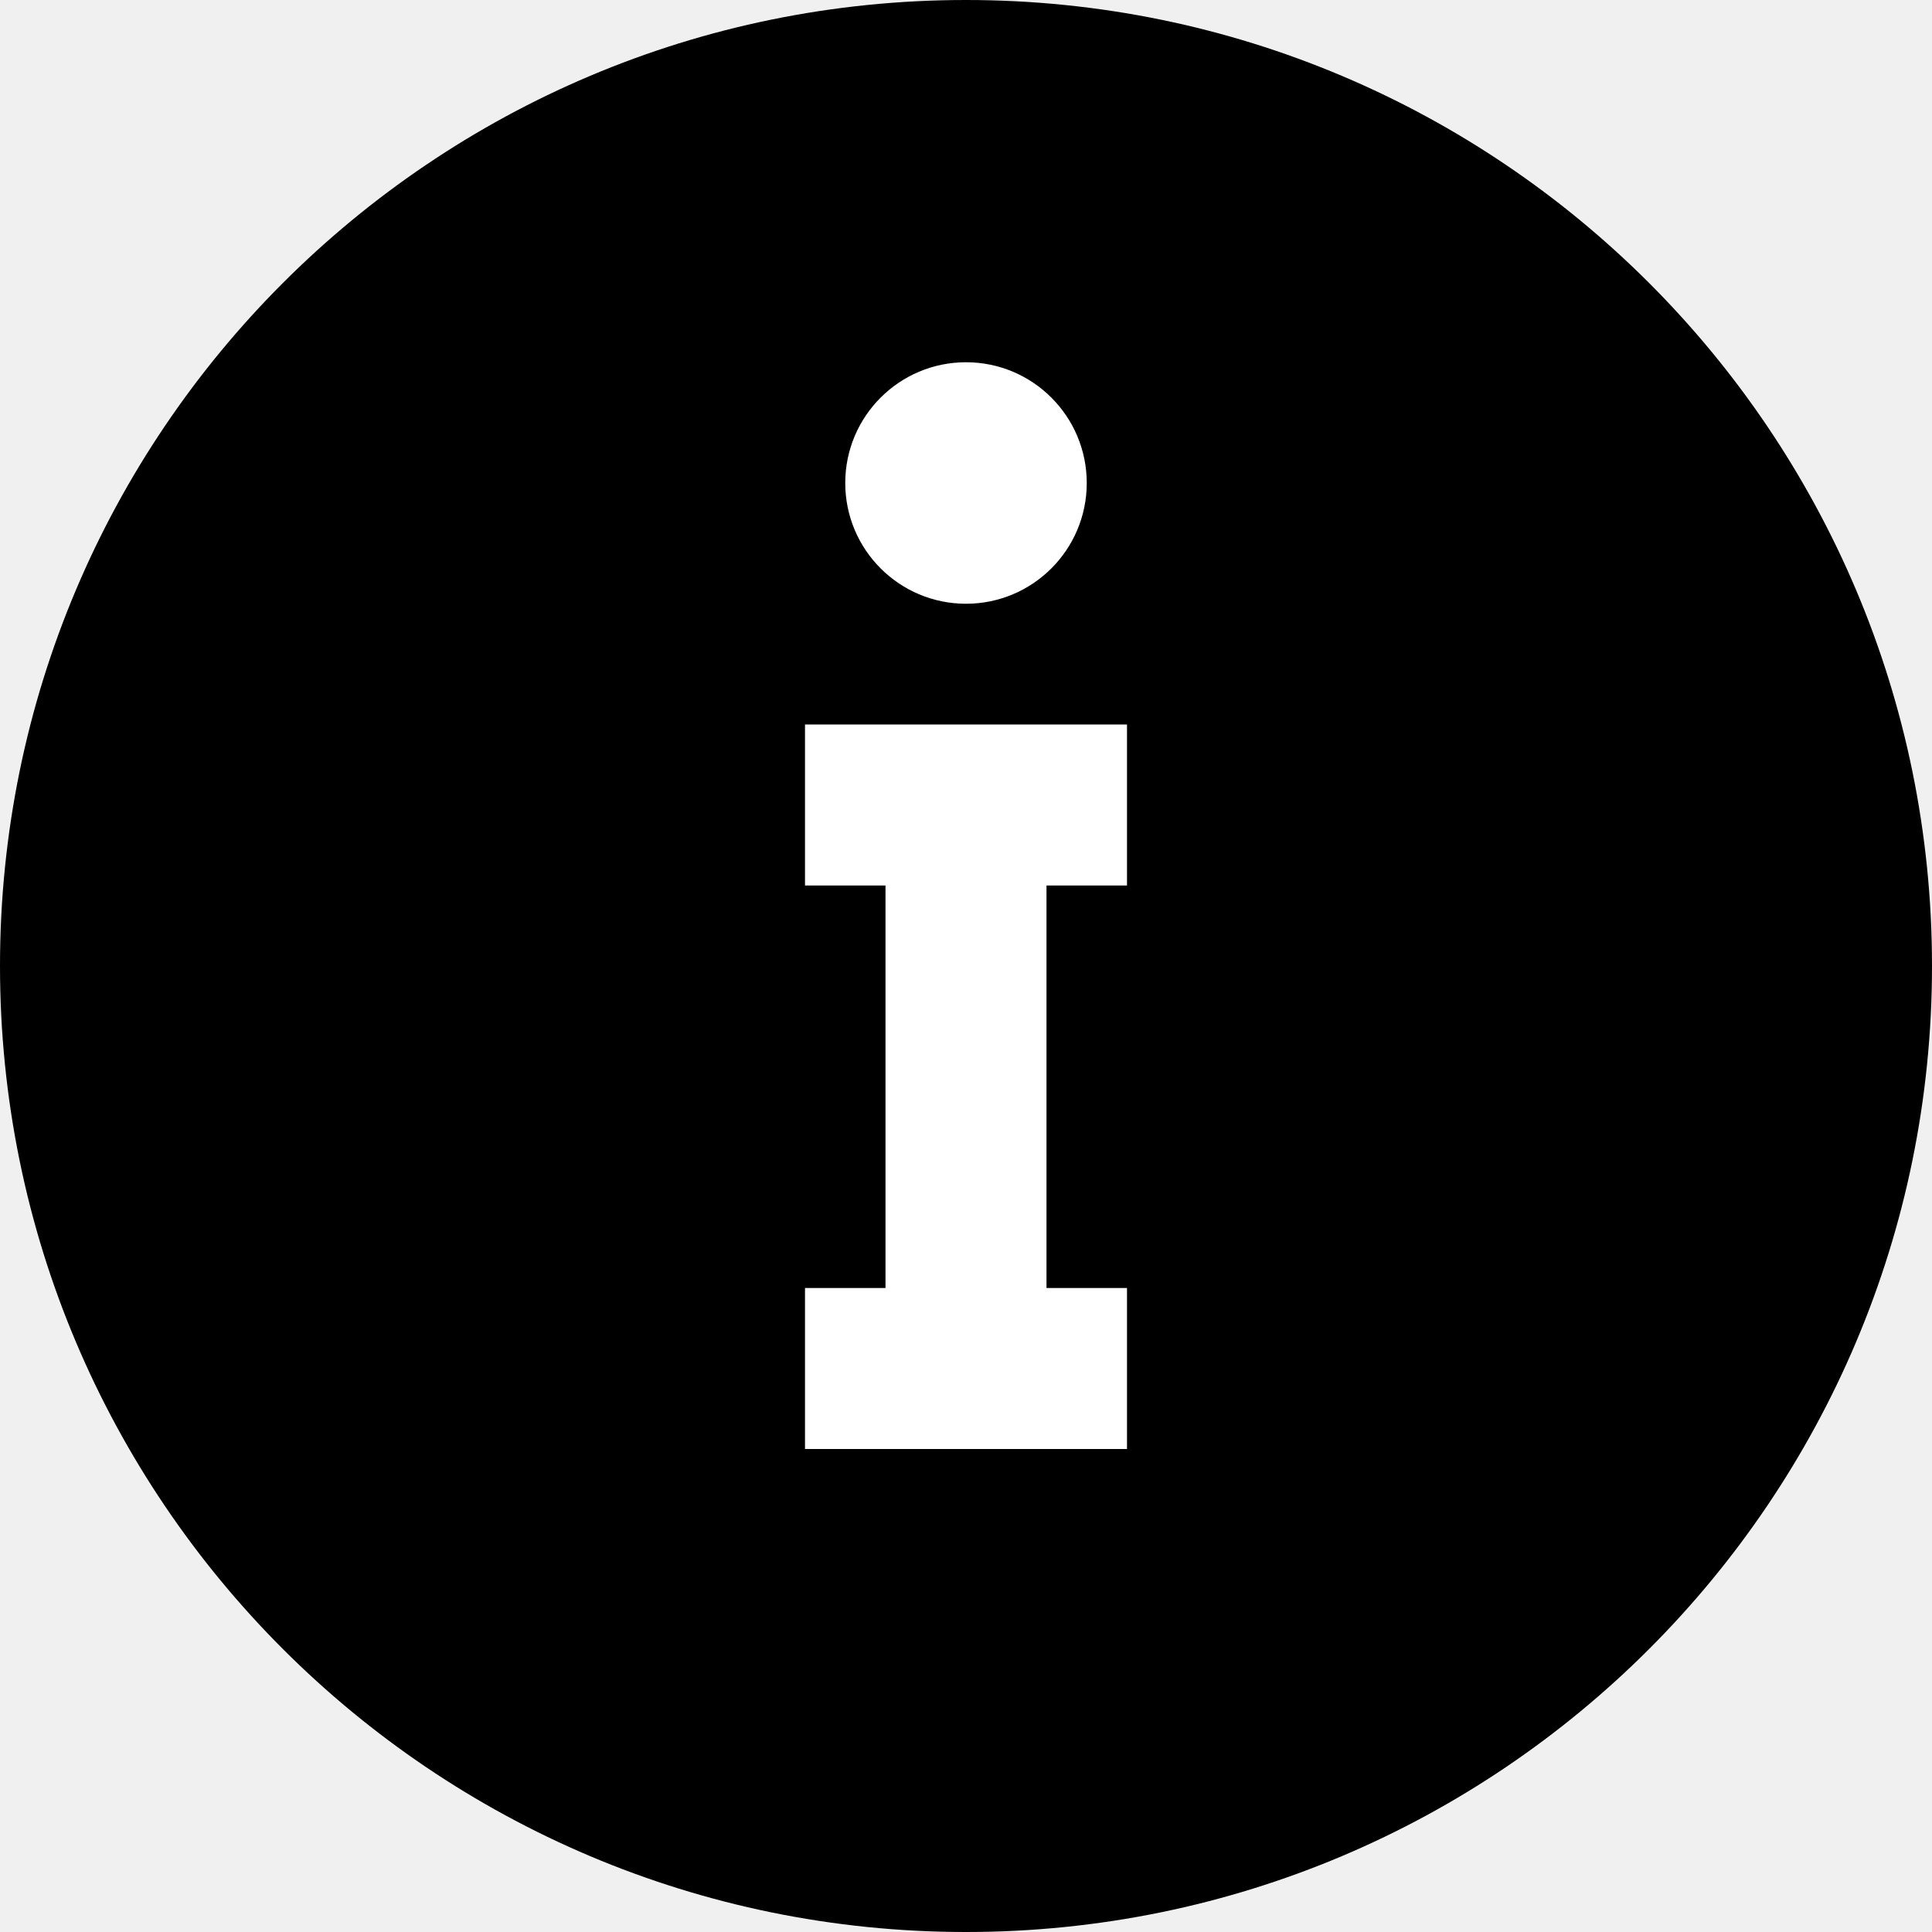
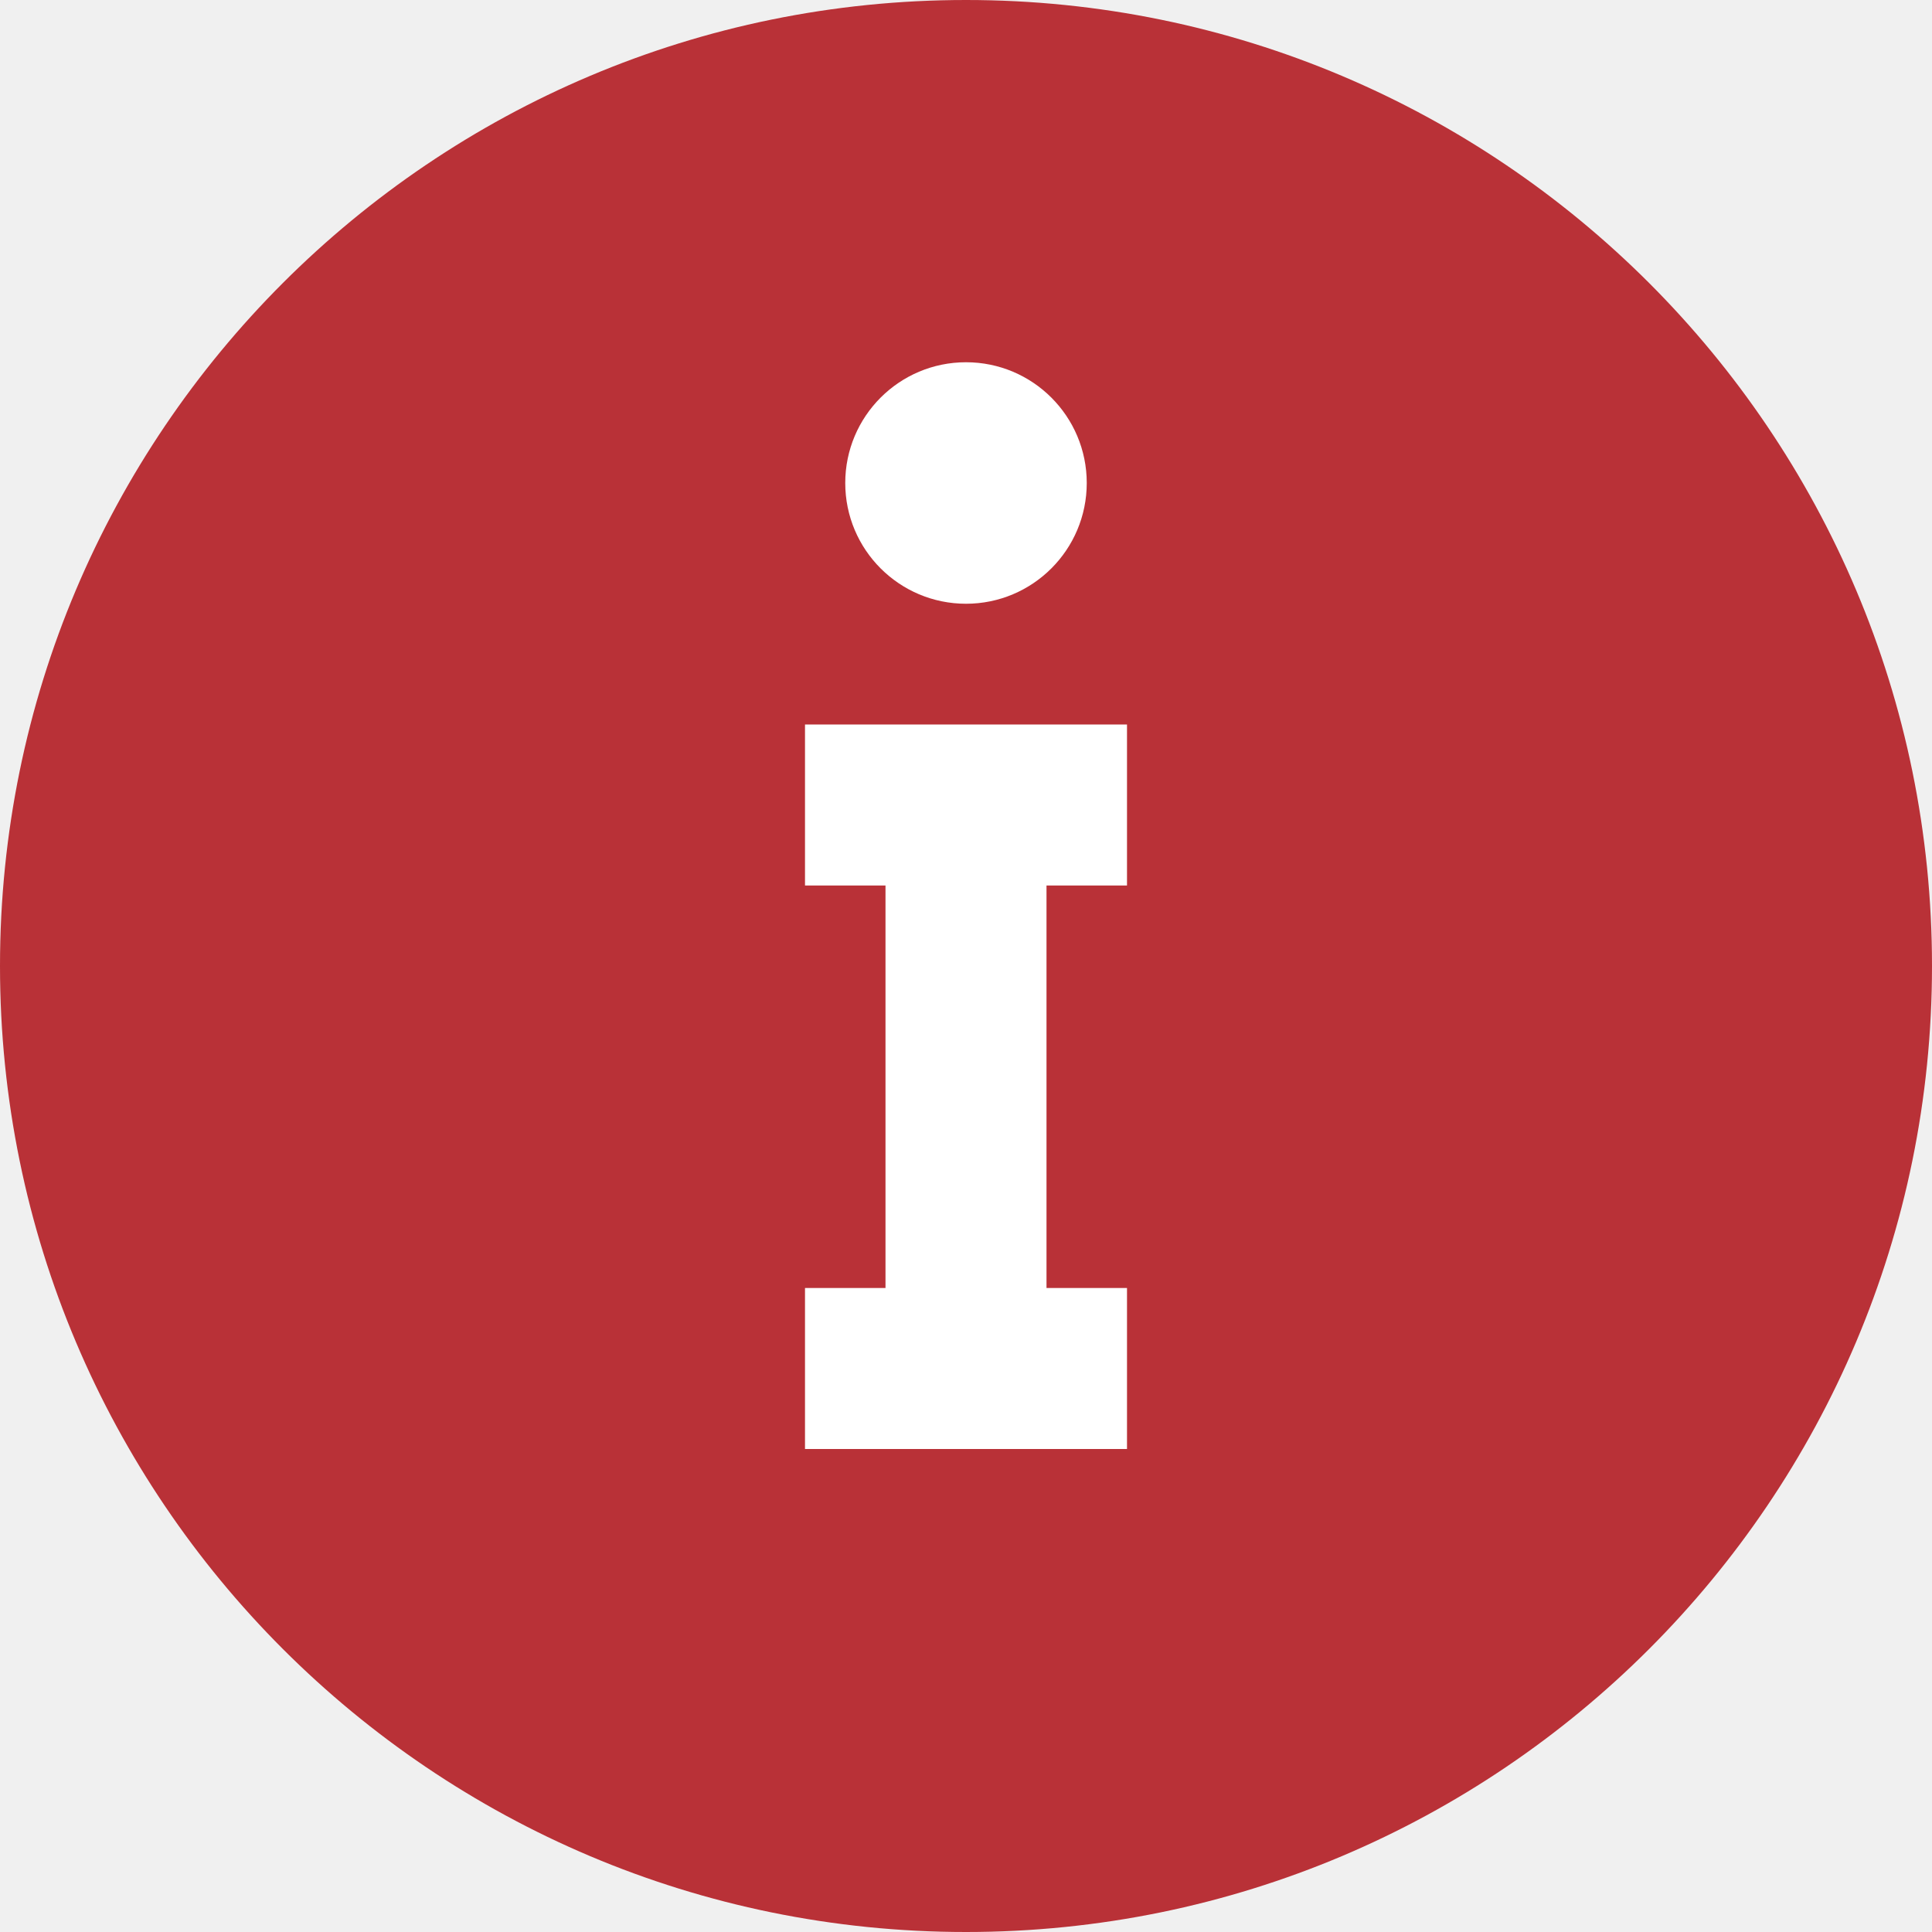
- <svg xmlns="http://www.w3.org/2000/svg" viewBox="0 0 24 24" fill="currentColor">
+ <svg xmlns="http://www.w3.org/2000/svg" viewBox="0 0 24 24" fill="#b93137">
  <circle cx="12" cy="12" r="12" />
  <g fill="#FFFFFF">
    <circle cx="12" cy="6" r="1.5" />
    <path d="M10,9 h4 v2 h-1 v5 h1 v2 h-4 v-2 h1 v-5 h-1 Z" />
  </g>
</svg>
